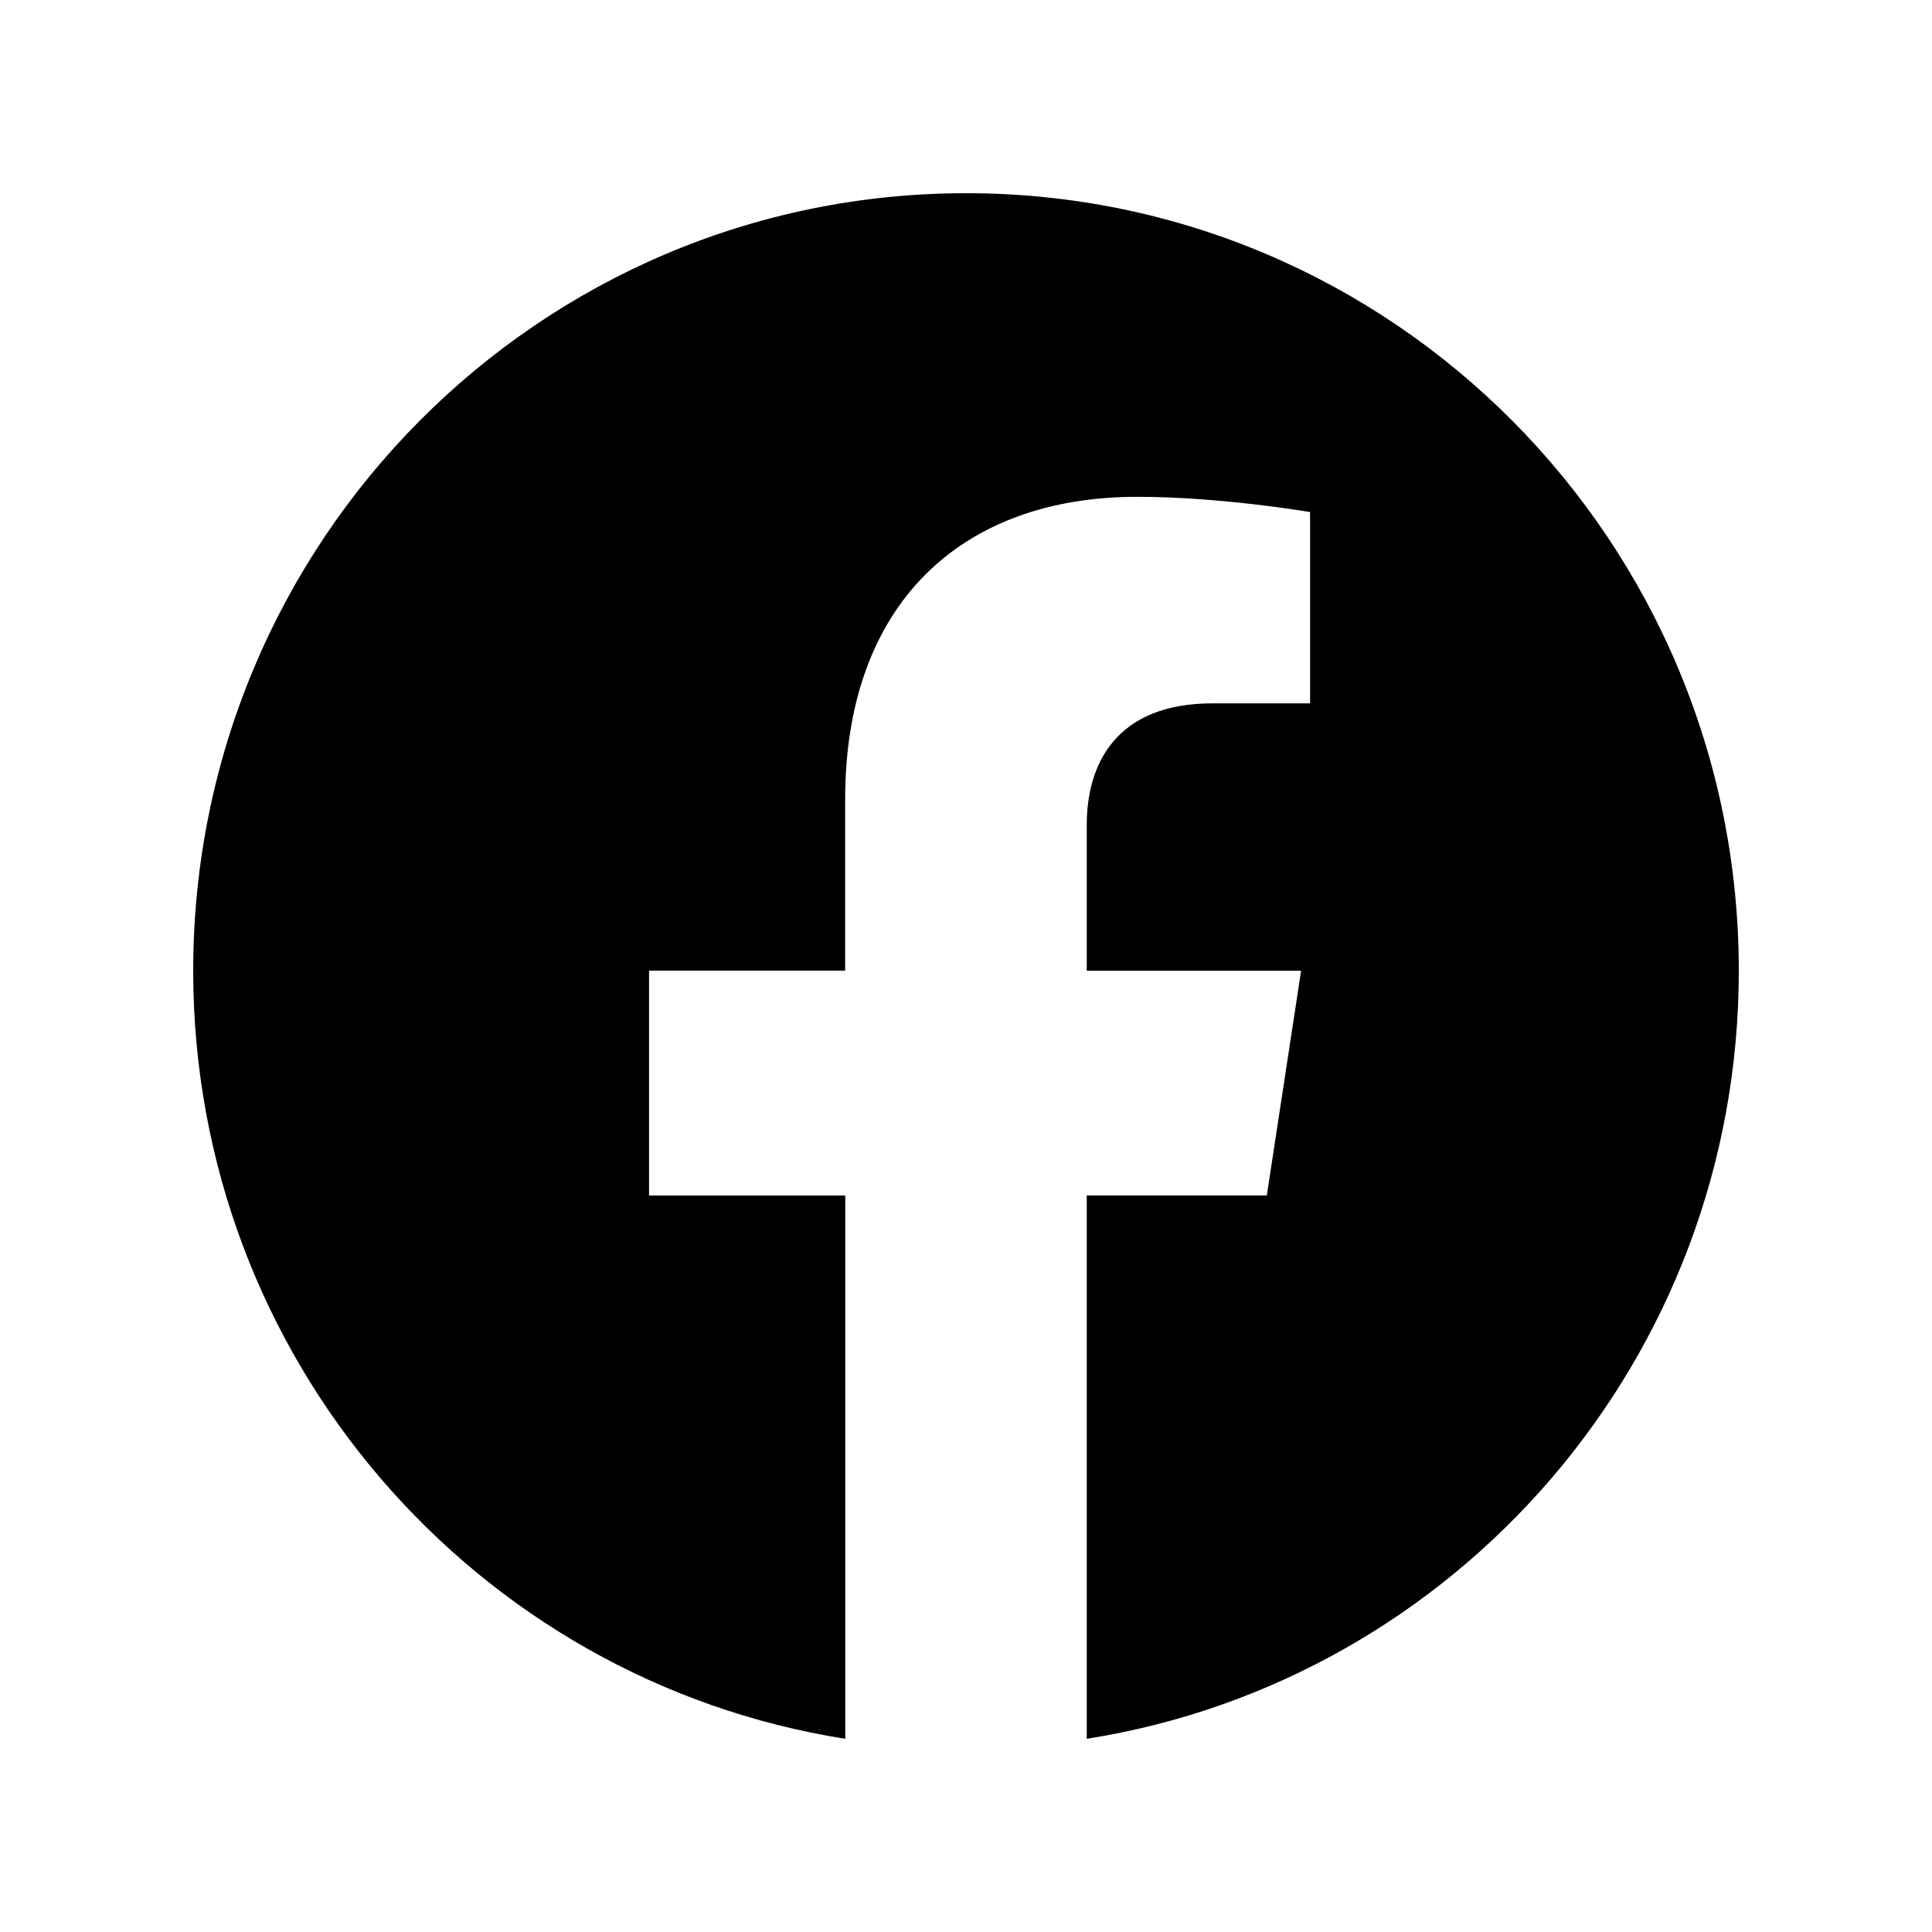
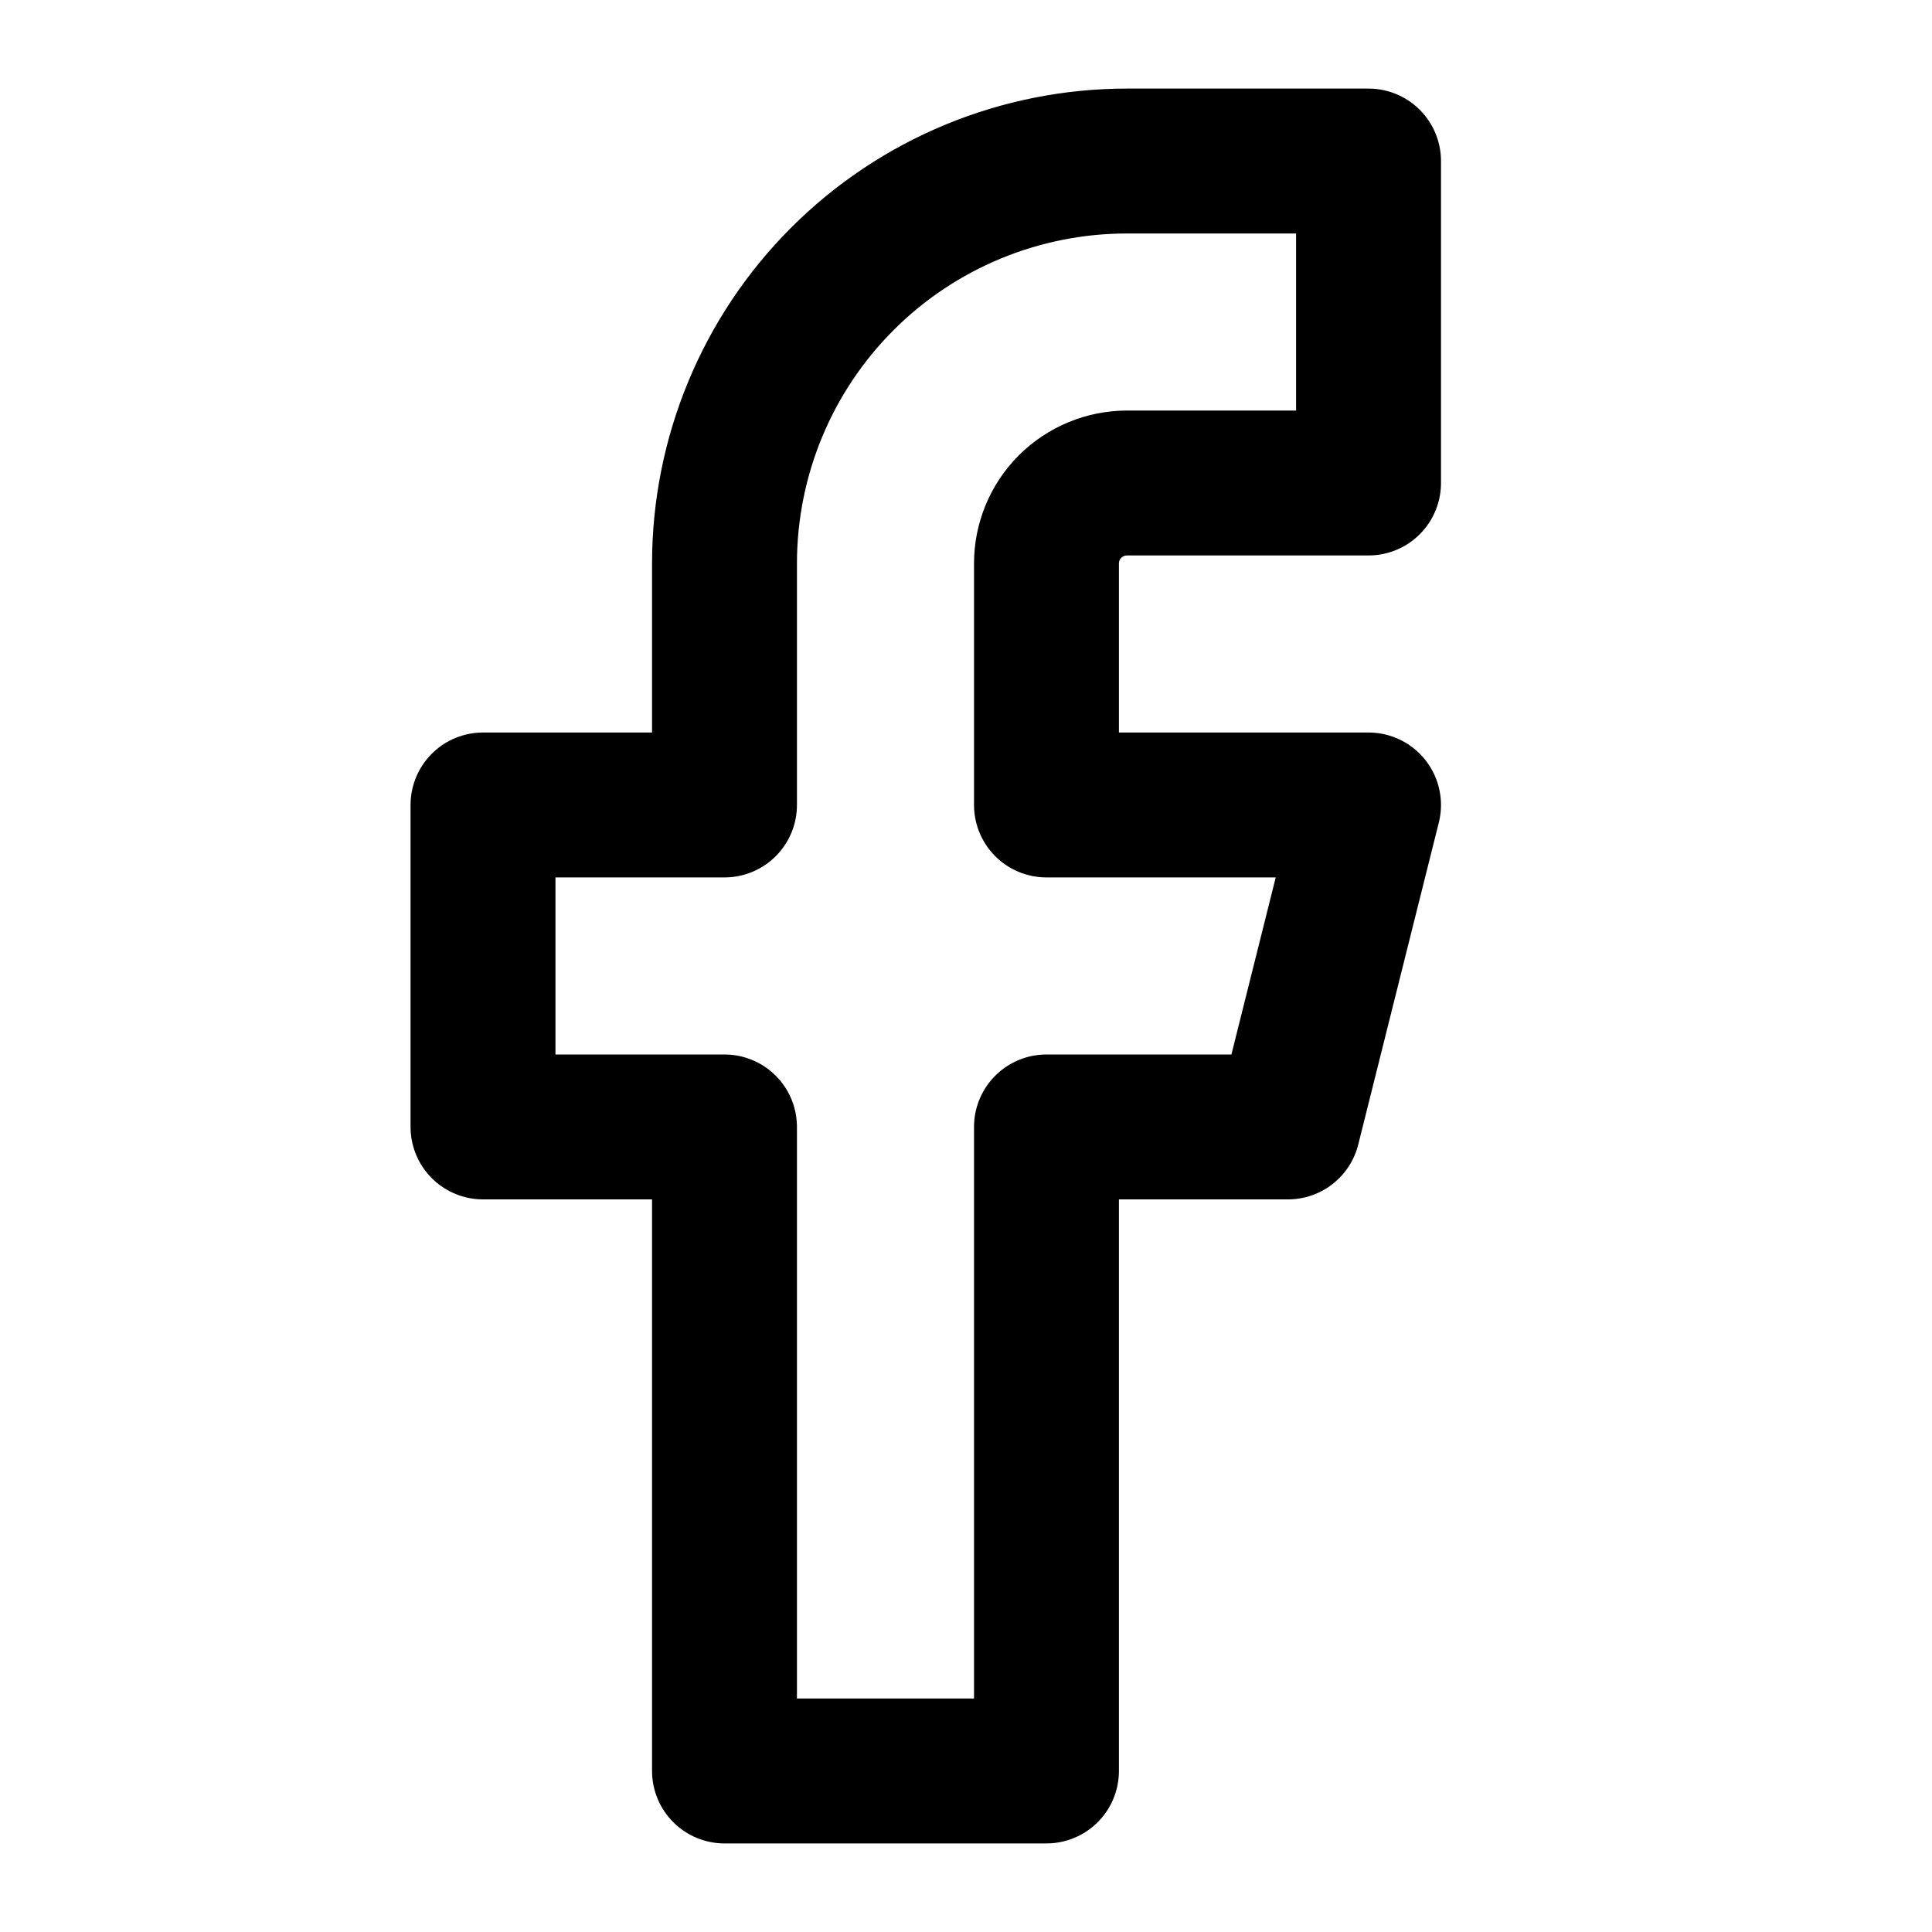
- <svg class="icon icon-facebook" viewBox="0 0 20 20">
-   <path fill="currentColor" d="M18 10.049C18 5.603 14.419 2 10 2s-8 3.603-8 8.049C2 14.067 4.925 17.396 8.75 18v-5.624H6.719v-2.328h2.03V8.275c0-2.017 1.195-3.132 3.023-3.132.874 0 1.79.158 1.79.158v1.98h-1.009c-.994 0-1.303.621-1.303 1.258v1.51h2.219l-.355 2.326H11.25V18c3.825-.604 6.75-3.933 6.75-7.951" />
+ <svg xmlns="http://www.w3.org/2000/svg" class="icon icon-facebook" width="20" height="20" viewBox="0 0 20 20" fill="none">
+   <path fill="transparent" d="M14.167 1.667H11.667C10.562 1.667 9.502 2.105 8.72 2.887C7.939 3.668 7.5 4.728 7.5 5.833V8.333H5V11.666H7.5V18.333H10.833V11.666H13.333L14.167 8.333H10.833V5.833C10.833 5.612 10.921 5.4 11.077 5.244C11.234 5.088 11.446 5 11.667 5H14.167V1.667Z" stroke="currentColor" stroke-width="1.5" stroke-linecap="round" stroke-linejoin="round" />
</svg>
